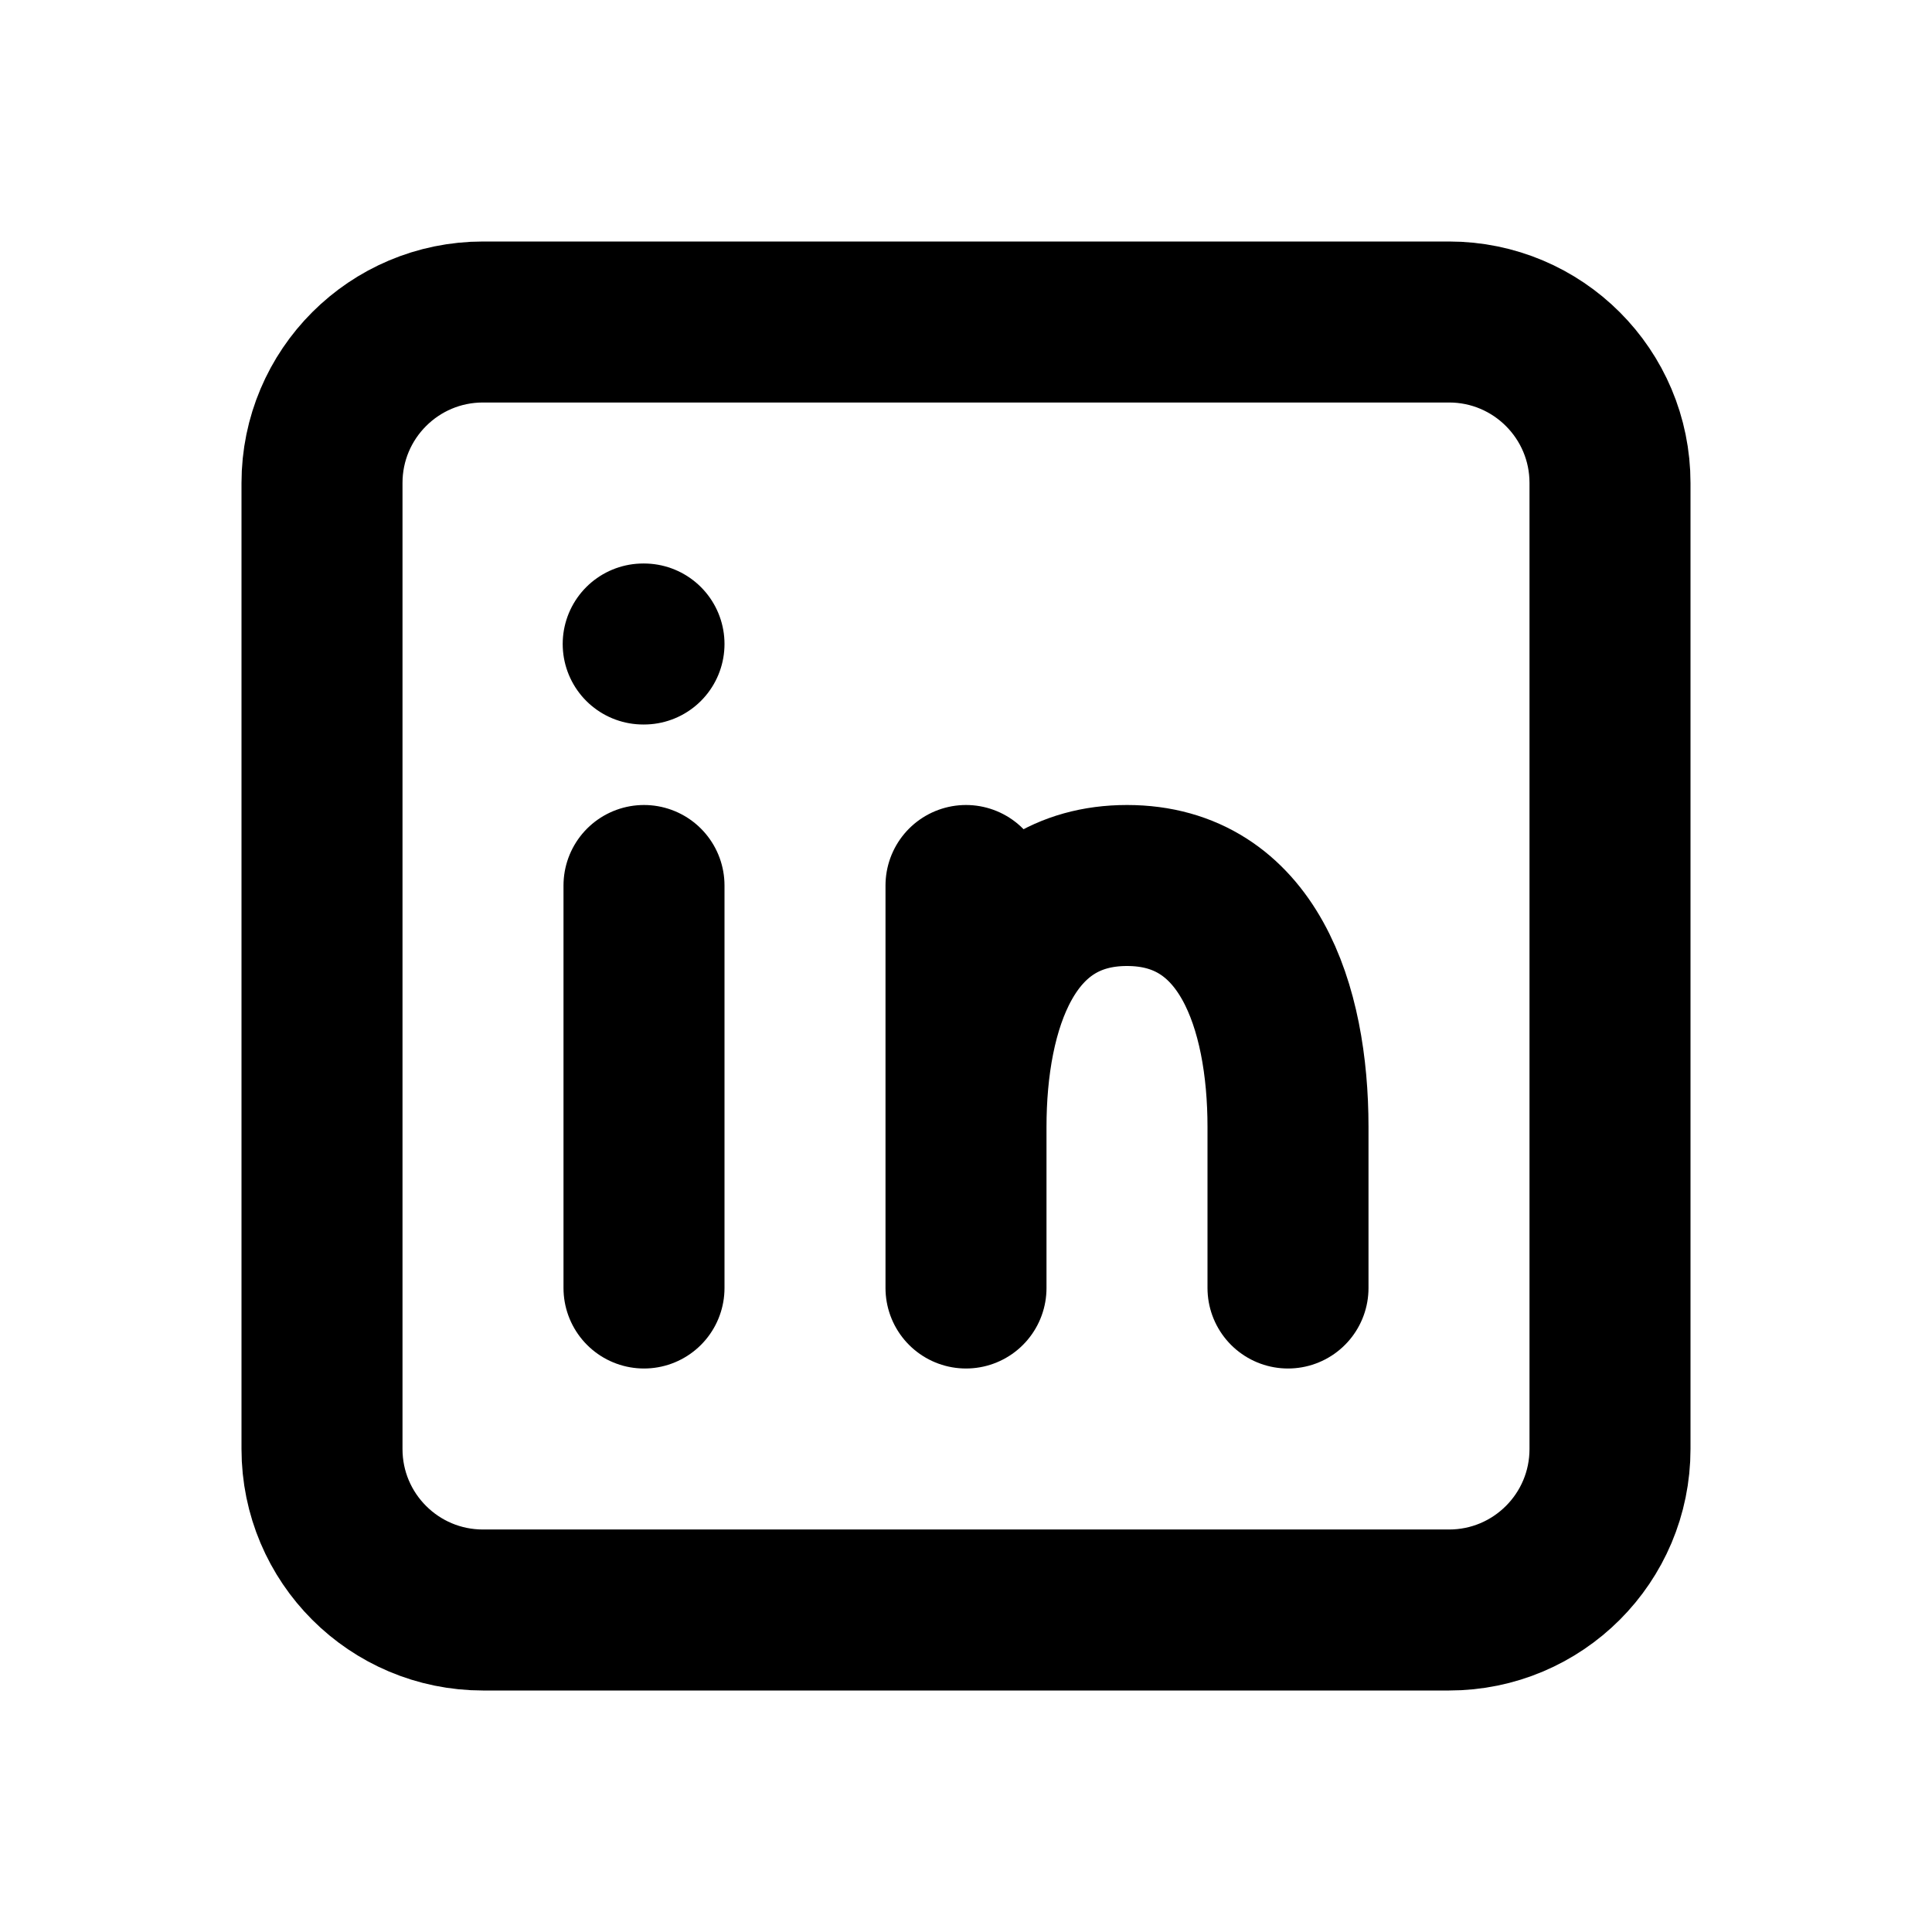
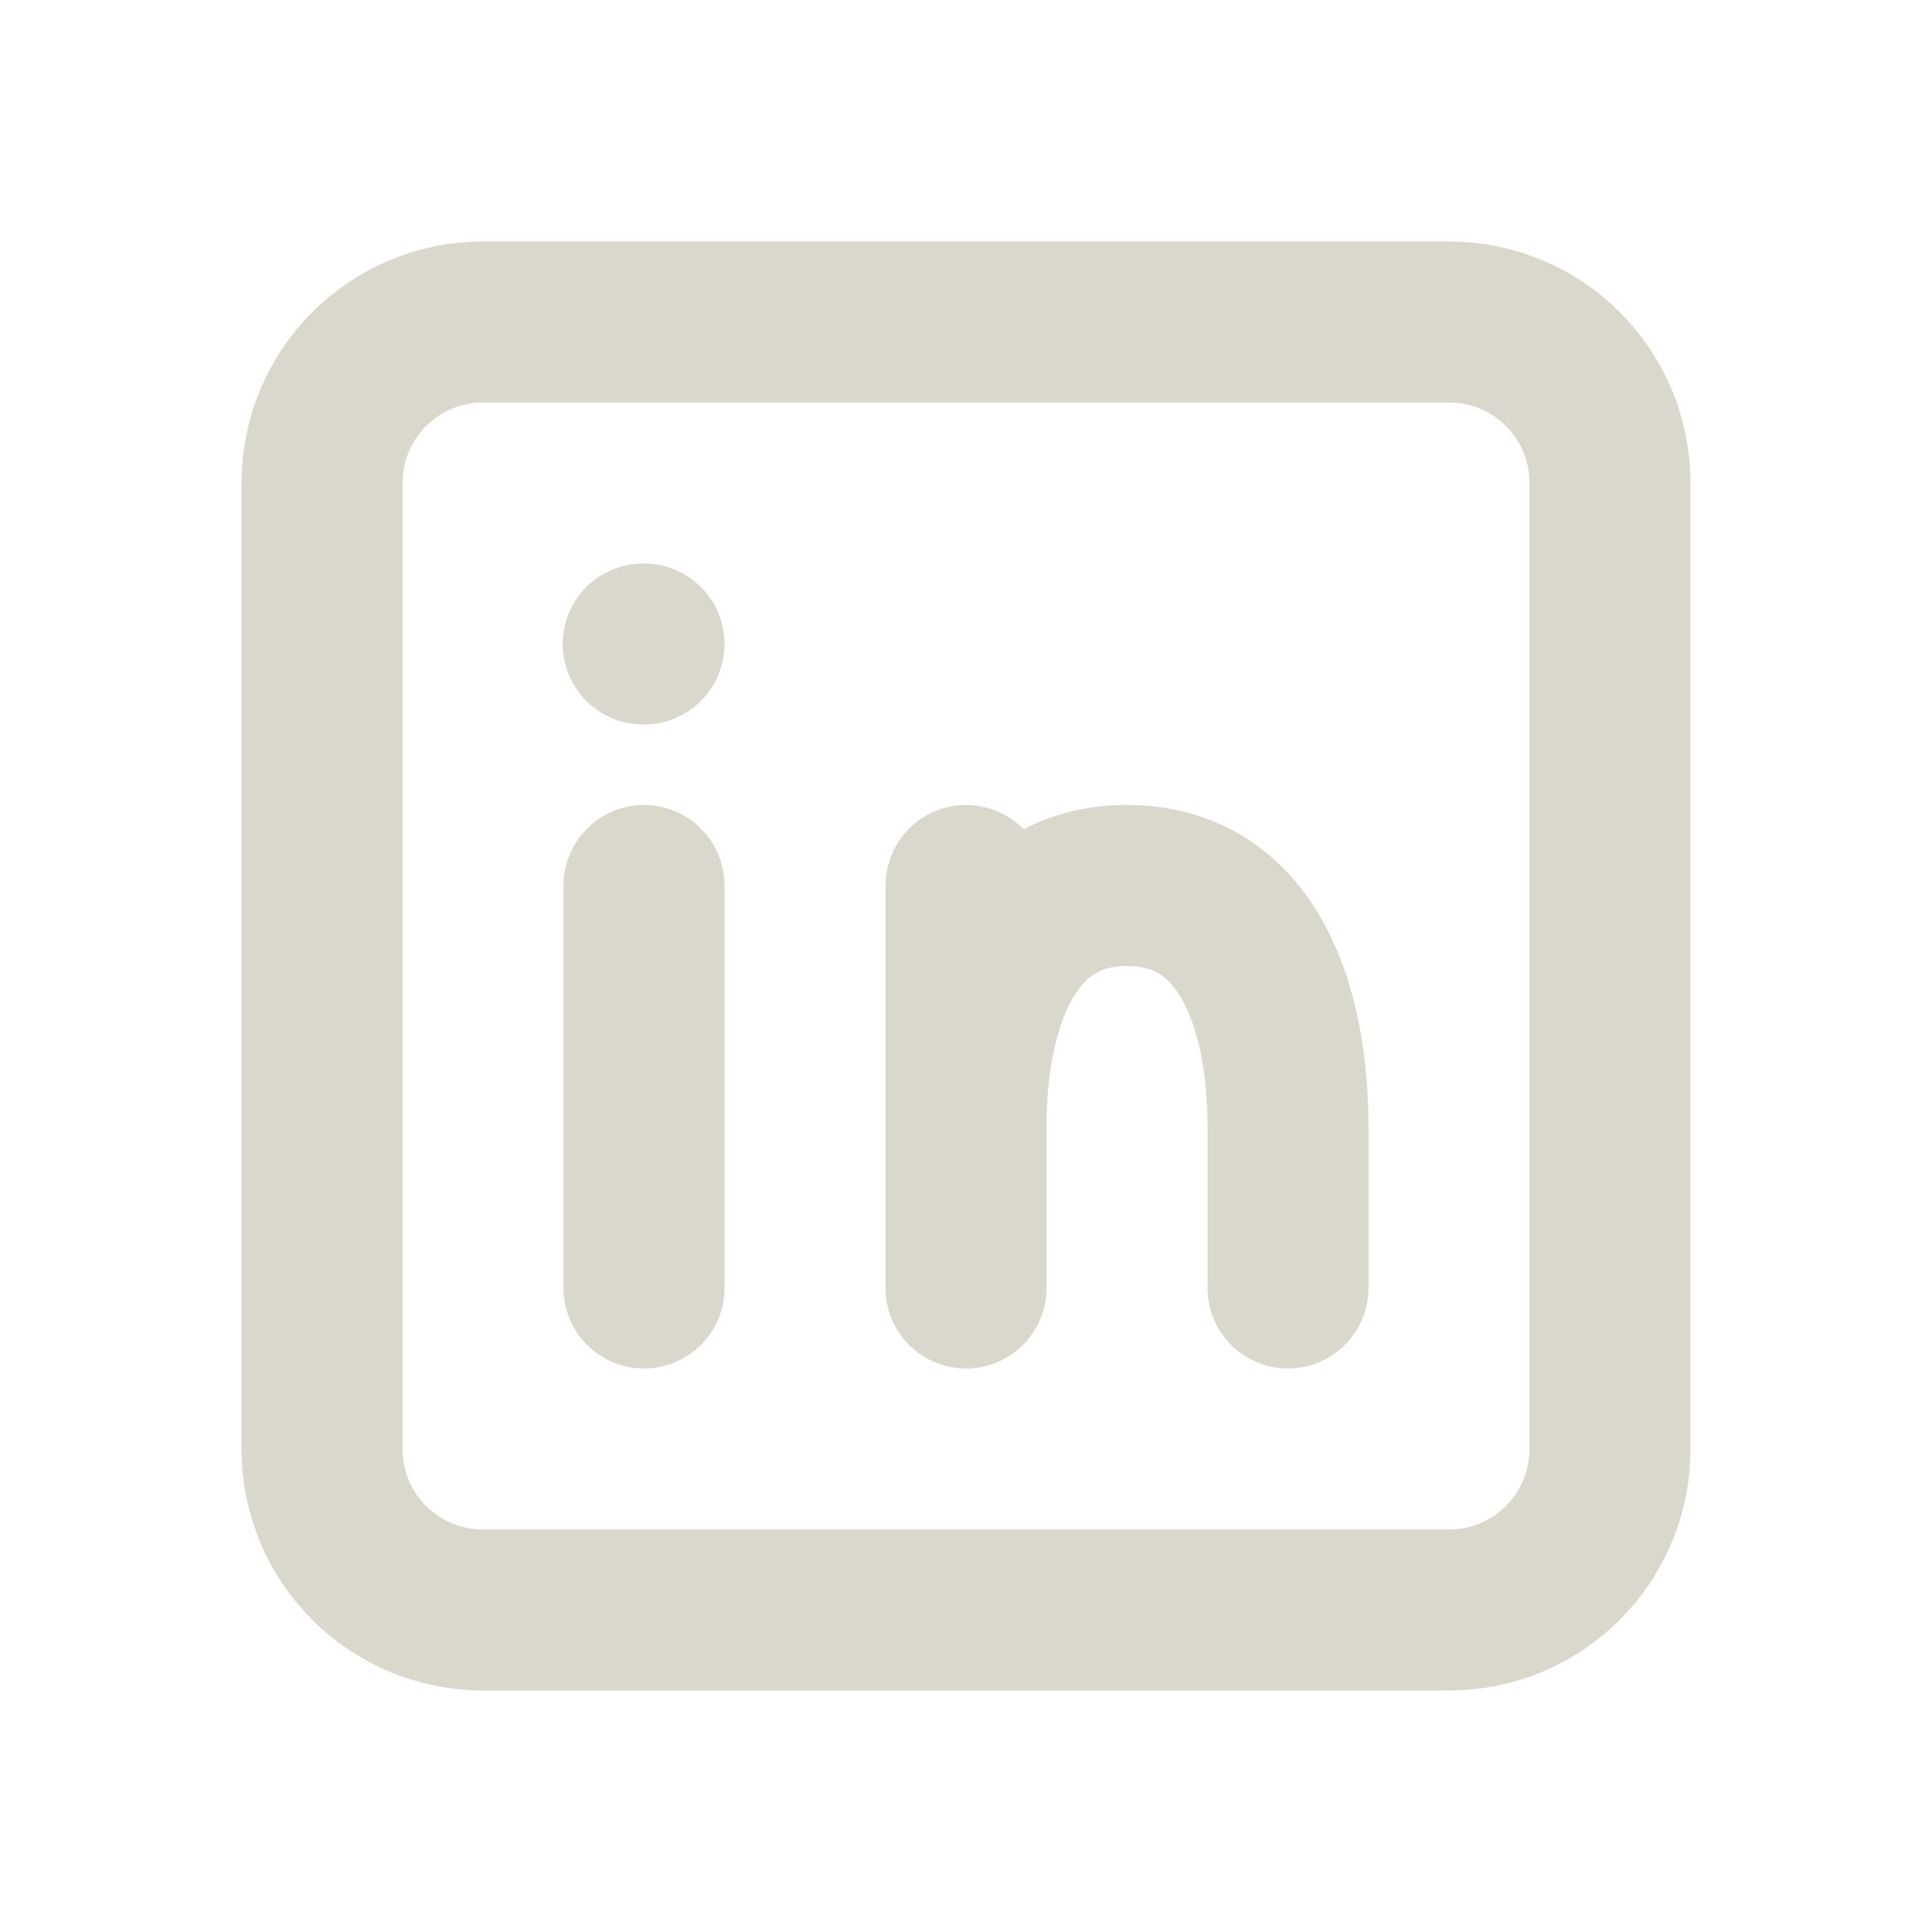
- <svg xmlns="http://www.w3.org/2000/svg" viewBox="0 0 24 24" fill="none">
+ <svg xmlns="http://www.w3.org/2000/svg" viewBox="0 0 24 24" width="50" fill="none">
  <g id="SVGRepo_bgCarrier" stroke-width="0" />
  <g id="SVGRepo_tracerCarrier" stroke-linecap="round" stroke-linejoin="round" />
  <g id="SVGRepo_iconCarrier">
-     <path d="M8 16V11M12 16V14M12 11V14M16 16V14C16 12.5 15.5 11 14 11C12.5 11 12 12.5 12 14M7.99 8H8M6 20H18C19.105 20 20 19.105 20 18V6C20 4.895 19.105 4 18 4H6C4.895 4 4 4.895 4 6V18C4 19.105 4.895 20 6 20Z" stroke="#000000" stroke-width="2" stroke-linecap="round" stroke-linejoin="round" />
+     <path d="M8 16V11M12 16V14M12 11V14M16 16V14C16 12.5 15.5 11 14 11C12.5 11 12 12.5 12 14M7.99 8H8M6 20H18C19.105 20 20 19.105 20 18V6C20 4.895 19.105 4 18 4H6C4.895 4 4 4.895 4 6V18C4 19.105 4.895 20 6 20Z" stroke="#dad7cd" stroke-width="2" stroke-linecap="round" stroke-linejoin="round" />
  </g>
</svg>
